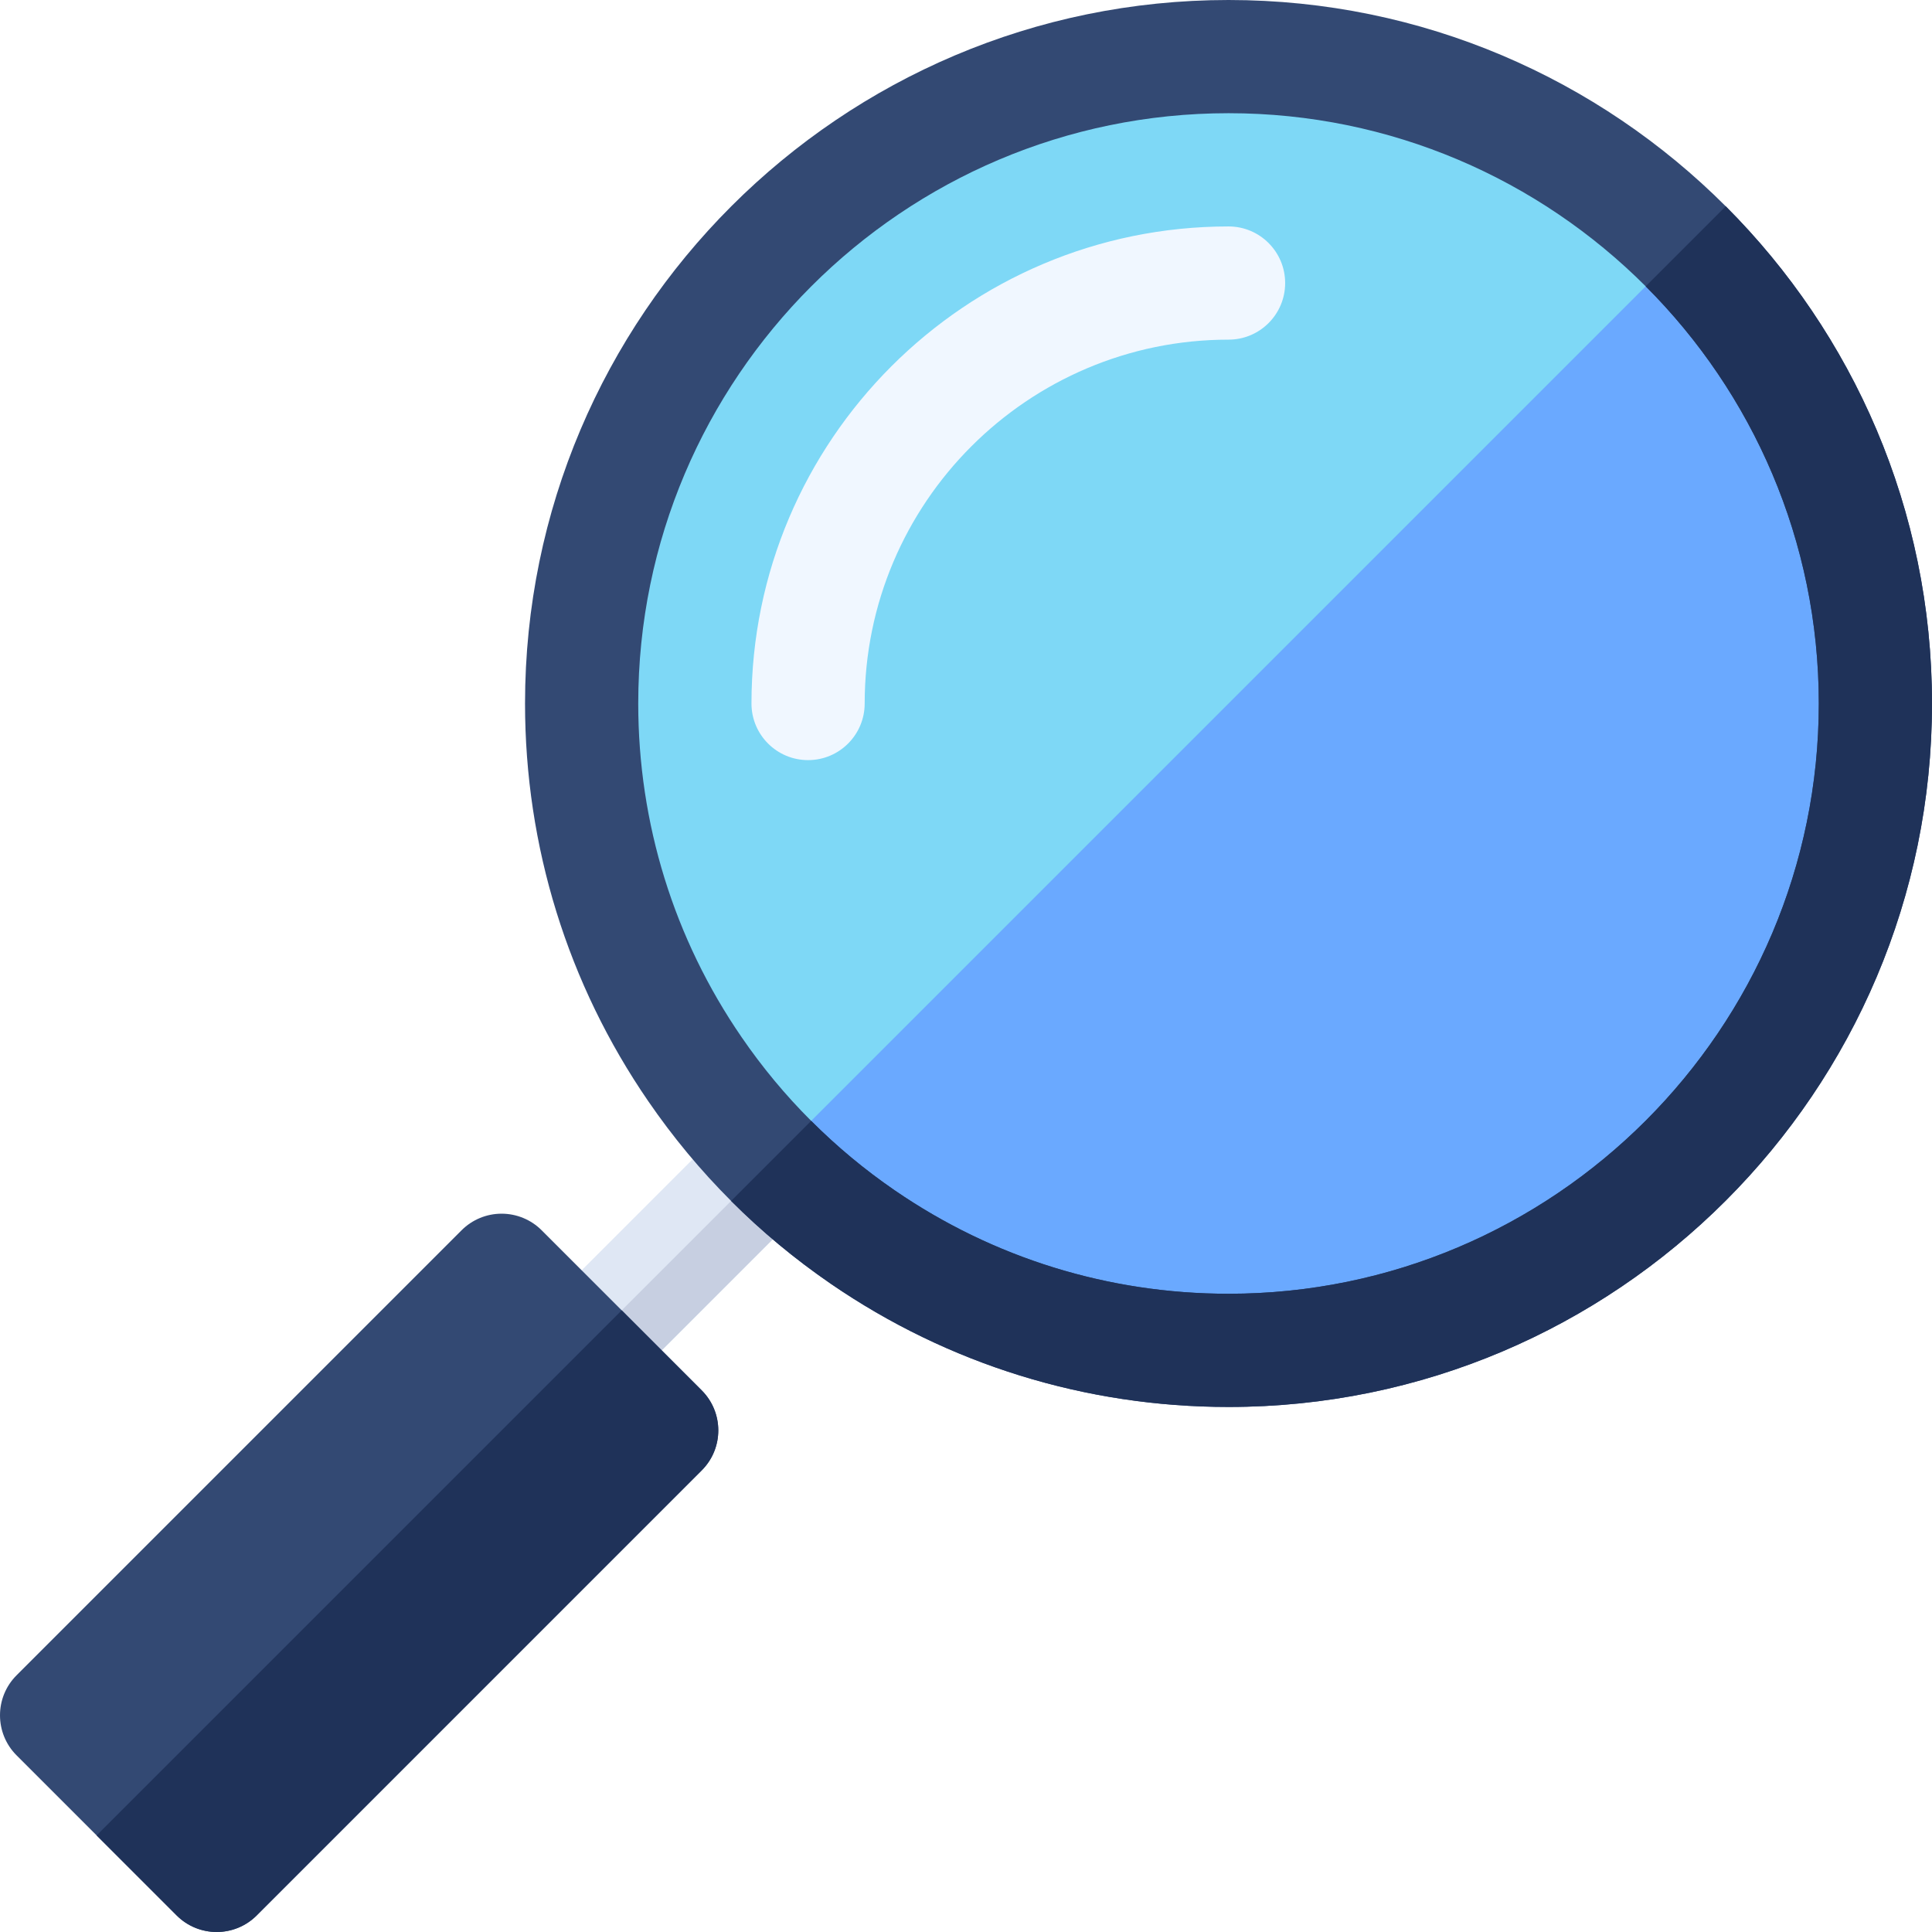
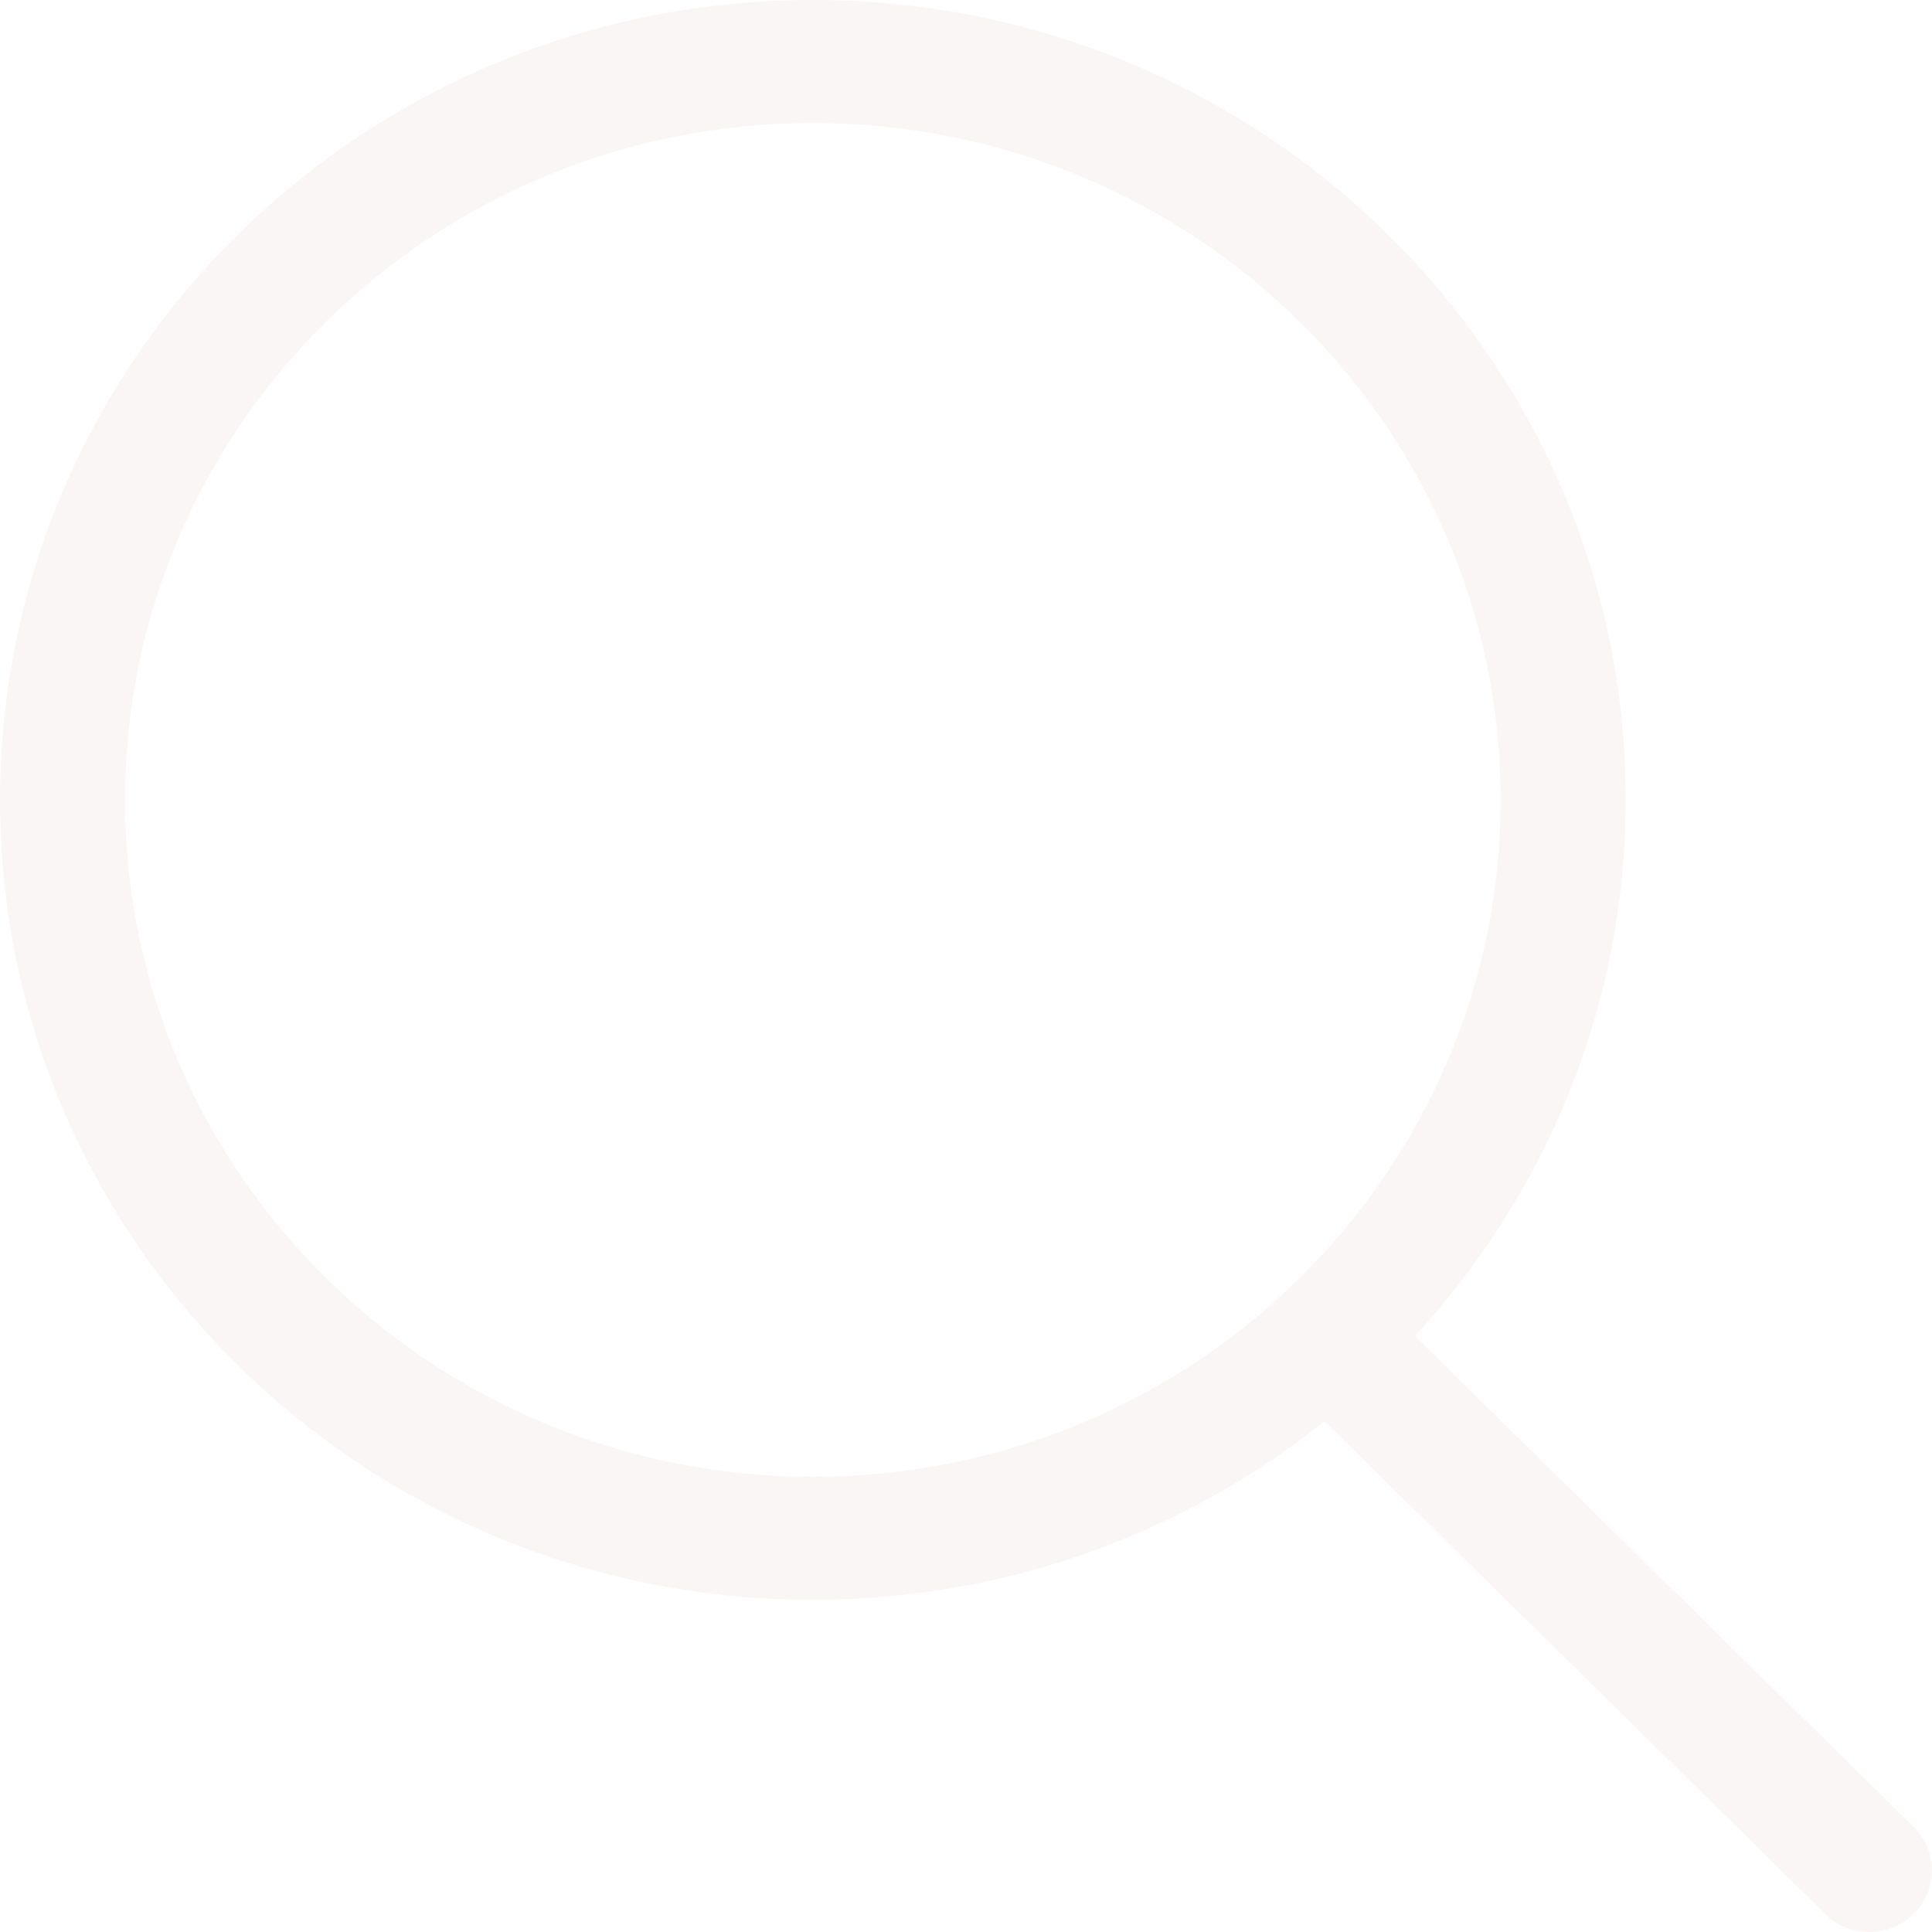
- <svg xmlns="http://www.w3.org/2000/svg" id="Capa_1" enable-background="new 0 0 512 512" height="512" viewBox="0 0 512 512" width="512">
+ <svg xmlns="http://www.w3.org/2000/svg" version="1.1" width="512" height="512" x="0" y="0" viewBox="0 0 612.01 612.01" style="enable-background:new 0 0 512 512" xml:space="preserve" class="">
  <g>
    <g>
-       <path d="m214.969 318.25-50.21 50.22c-2.93 2.93-6.77 4.39-10.61 4.39s-7.68-1.46-10.61-4.39c-5.85-5.86-5.85-15.36 0-21.22l50.21-50.22c5.86-5.85 15.36-5.85 21.22 0v.01c5.85 5.86 5.86 15.35 0 21.21z" fill="#dfe7f4" />
-     </g>
-     <path d="m214.969 318.25-50.21 50.22c-2.93 2.93-6.77 4.39-10.61 4.39s-7.68-1.46-10.61-4.39l71.43-71.43c5.85 5.86 5.86 15.35 0 21.21z" fill="#c7cfe1" />
-     <g>
-       <g>
-         <path d="m496.999 186.43c0 94.52-76.9 171.43-171.43 171.43-34.81 0-68.34-10.39-96.95-30.04-8.74-6-16.84-12.73-24.27-20.16-7.42-7.43-14.17-15.54-20.17-24.29-19.65-28.6-30.04-62.13-30.04-96.94 0-94.53 76.91-171.43 171.43-171.43 47.27 0 90.13 19.23 121.16 50.28 31.05 31.04 50.27 73.89 50.27 121.15z" fill="#7ed8f6" />
-       </g>
-     </g>
-     <path d="m496.999 186.43c0 94.52-76.9 171.43-171.43 171.43-34.81 0-68.34-10.39-96.95-30.04-8.74-6-16.84-12.73-24.27-20.16l242.38-242.38c31.05 31.04 50.27 73.89 50.27 121.15z" fill="#6aa9ff" />
-     <g>
-       <g>
-         <path d="m199.149 186.44c0 8.284 6.716 15 15 15s15-6.716 15-15c0-53.172 43.258-96.43 96.43-96.43 8.284 0 15-6.716 15-15s-6.716-15-15-15c-69.714 0-126.43 56.716-126.43 126.43z" fill="#f0f7ff" />
+       <g id="_x34__4_">
+         <g>
+           <path d="M606.209,578.714L448.198,423.228C489.576,378.272,515,318.817,515,253.393C514.98,113.439,399.704,0,257.493,0     C115.282,0,0.006,113.439,0.006,253.393s115.276,253.393,257.487,253.393c61.445,0,117.801-21.253,162.068-56.586     l158.624,156.099c7.729,7.614,20.277,7.614,28.006,0C613.938,598.686,613.938,586.328,606.209,578.714z M257.493,467.8     c-120.326,0-217.869-95.993-217.869-214.407S137.167,38.986,257.493,38.986c120.327,0,217.869,95.993,217.869,214.407     S377.82,467.8,257.493,467.8z" fill="#fbf6f6" data-original="#000000" style="" class="" />
+         </g>
      </g>
    </g>
    <g>
-       <g>
-         <path d="m457.339 54.67c-33.75-33.76-80.36-54.67-131.76-54.67-102.81 0-186.44 83.63-186.44 186.42 0 37.87 11.3 74.33 32.67 105.43 6.53 9.51 13.86 18.34 21.94 26.41 8.08 8.09 16.89 15.4 26.39 21.93 31.11 21.37 67.57 32.67 105.44 32.67 102.79 0 186.42-83.63 186.42-186.44 0-51.39-20.91-97.99-54.66-131.75zm-131.76 288.19c-31.78 0-62.36-9.47-88.46-27.4-7.98-5.48-15.37-11.63-22.15-18.42-6.79-6.77-12.95-14.18-18.43-22.17-17.93-26.09-27.4-56.67-27.4-88.45 0-86.25 70.18-156.42 156.44-156.42 43.13 0 82.24 17.55 110.55 45.88 28.33 28.32 45.87 67.43 45.87 110.54 0 86.26-70.17 156.44-156.42 156.44z" fill="#334973" />
-       </g>
-     </g>
-     <path d="m511.999 186.42c0 102.81-83.63 186.44-186.42 186.44-37.87 0-74.33-11.3-105.44-32.67-9.5-6.53-18.31-13.84-26.39-21.93l21.22-21.22c6.78 6.79 14.17 12.94 22.15 18.42 26.1 17.93 56.68 27.4 88.46 27.4 86.25 0 156.42-70.18 156.42-156.44 0-43.11-17.54-82.22-45.87-110.54l21.21-21.21c33.75 33.76 54.66 80.36 54.66 131.75z" fill="#1f3259" />
+ </g>
    <g>
-       <path d="m185.959 389.67-117.93 117.94c-5.863 5.863-15.365 5.845-21.21 0l-21.21-21.21-21.22-21.22c-5.838-5.838-5.863-15.347 0-21.21l117.94-117.94c2.81-2.81 6.62-4.39 10.6-4.39s7.8 1.58 10.61 4.39l21.22 21.22 21.2 21.21c5.86 5.86 5.86 15.36 0 21.21z" fill="#334973" />
-     </g>
-     <path d="m185.959 389.67-117.93 117.94c-5.863 5.863-15.365 5.845-21.21 0l-21.21-21.21 139.15-139.15 21.2 21.21c5.86 5.86 5.86 15.36 0 21.21z" fill="#1f3259" />
+ </g>
+     <g>
+ </g>
+     <g>
+ </g>
+     <g>
+ </g>
+     <g>
+ </g>
+     <g>
+ </g>
+     <g>
+ </g>
+     <g>
+ </g>
+     <g>
+ </g>
+     <g>
+ </g>
+     <g>
+ </g>
+     <g>
+ </g>
+     <g>
+ </g>
+     <g>
+ </g>
  </g>
</svg>
